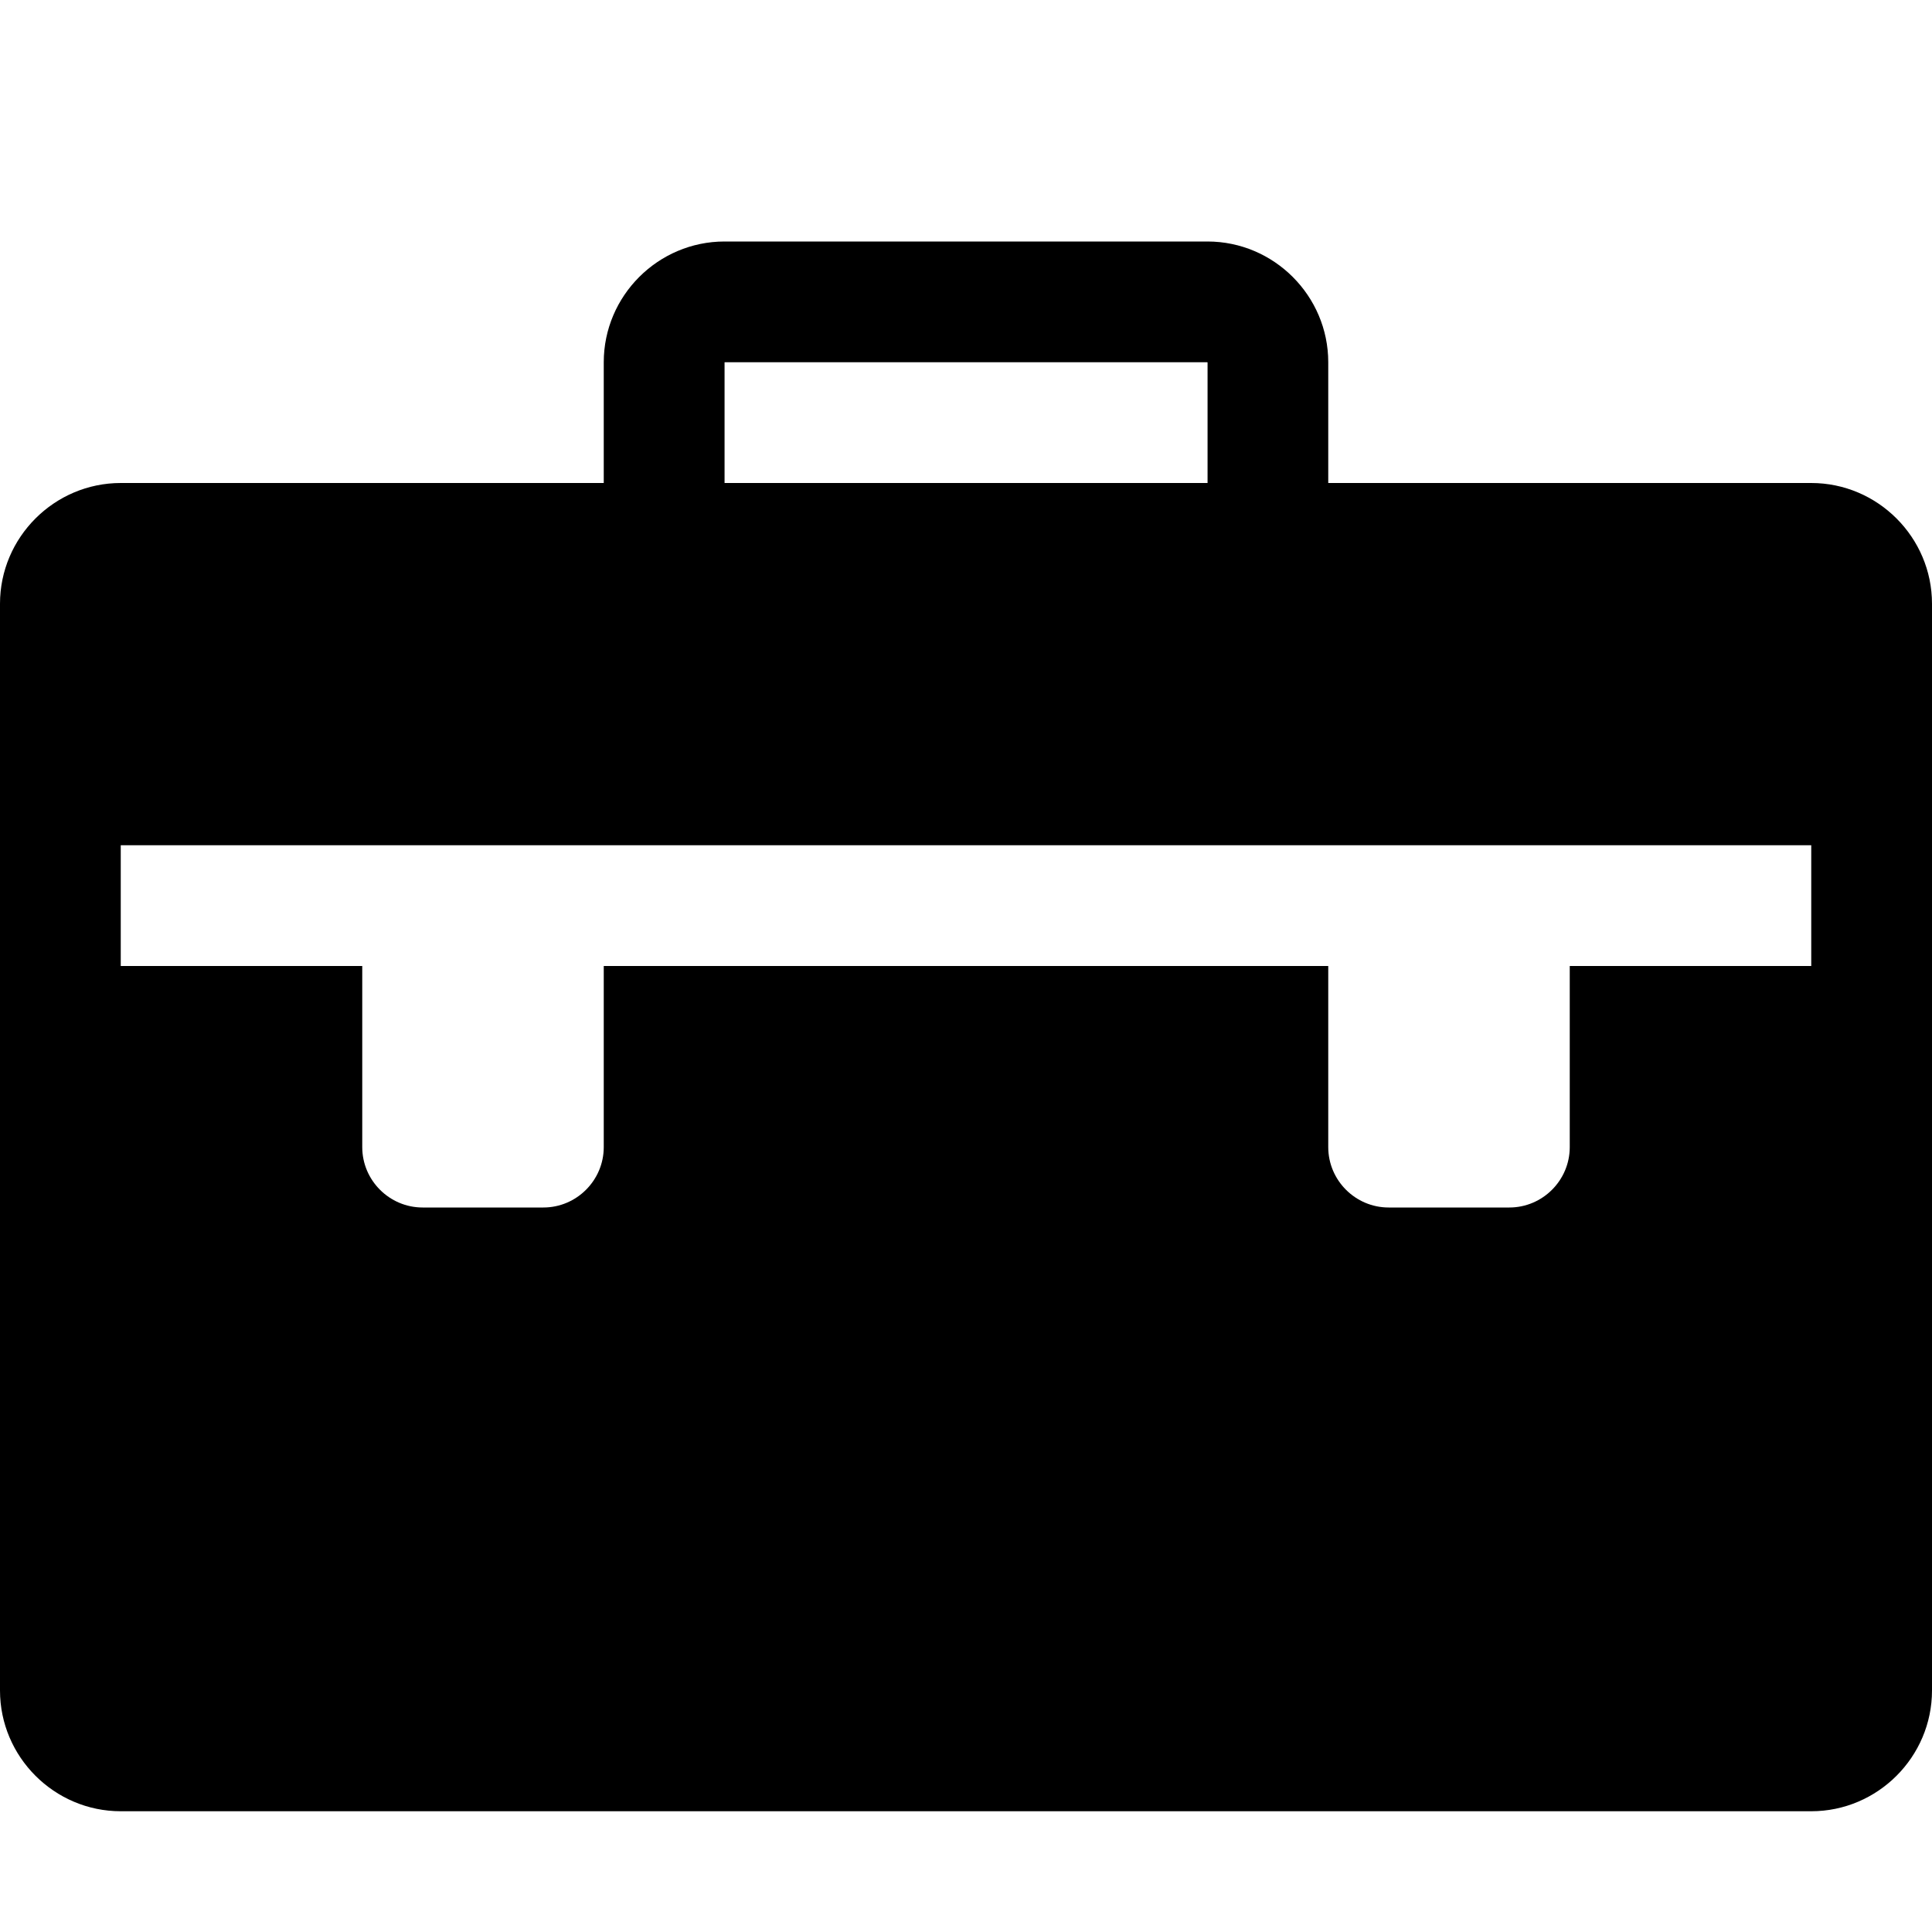
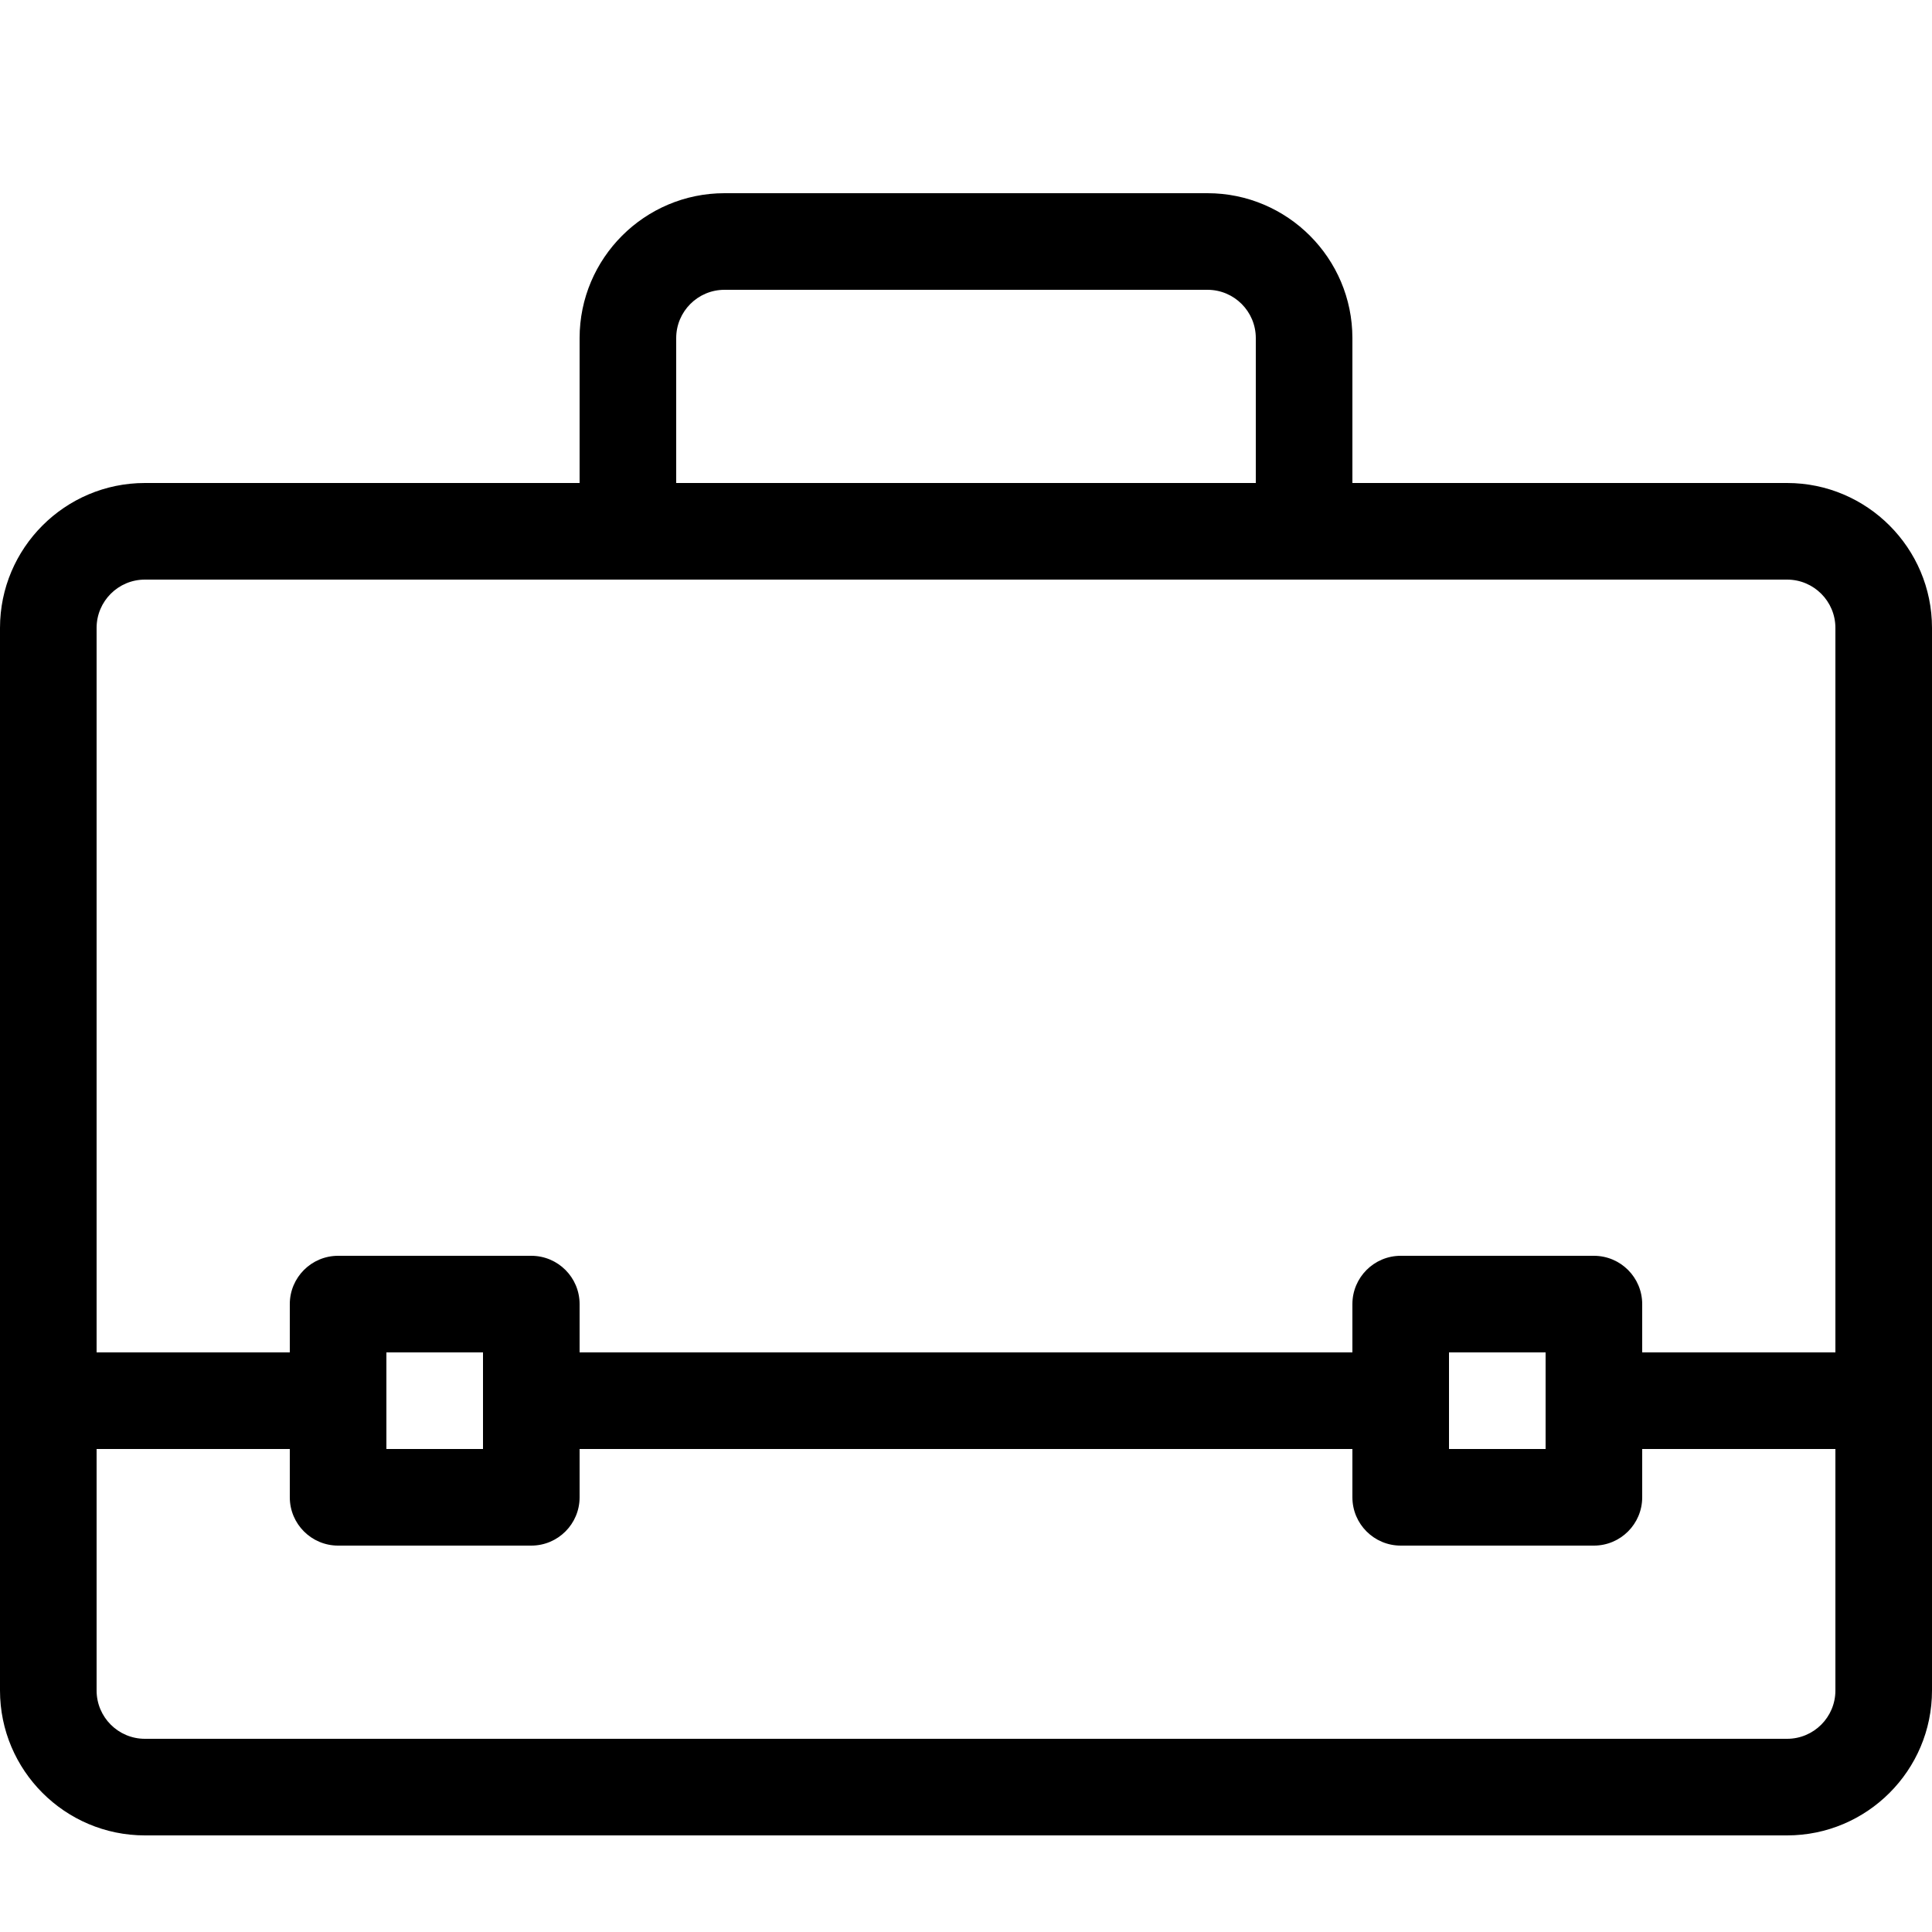
- <svg xmlns="http://www.w3.org/2000/svg" version="1.1" width="32" height="32" viewBox="0 0 32 32">
-   <path d="M30 8h-8v-2c0-1.1-0.9-2-2-2h-8c-1.1 0-2 0.9-2 2v2h-8c-1.1 0-2 0.9-2 2v18c0 1.1 0.9 2 2 2h28c1.1 0 2-0.9 2-2v-18c0-1.1-0.9-2-2-2zM12 6.004c0.001-0.001 0.002-0.003 0.004-0.004h7.993c0.001 0.001 0.003 0.002 0.004 0.004v1.996h-8v-1.996zM30 16h-4v3c0 0.55-0.45 1-1 1h-2c-0.55 0-1-0.45-1-1v-3h-12v3c0 0.55-0.45 1-1 1h-2c-0.55 0-1-0.45-1-1v-3h-4v-2h28v2z" />
+ <svg xmlns="http://www.w3.org/2000/svg" version="1.1" width="20" height="20" viewBox="0 0 20 20">
+   <path fill="#000000" d="M18.5 5h-4.5v-1.5c0-0.827-0.673-1.5-1.5-1.5h-5c-0.827 0-1.5 0.673-1.5 1.5v1.5h-4.5c-0.827 0-1.5 0.673-1.5 1.5v11c0 0.827 0.673 1.5 1.5 1.5h17c0.827 0 1.5-0.673 1.5-1.5v-11c0-0.827-0.673-1.5-1.5-1.5zM7 3.5c0-0.276 0.224-0.5 0.5-0.5h5c0.276 0 0.5 0.224 0.5 0.5v1.5h-6v-1.5zM1.5 6h17c0.276 0 0.5 0.224 0.5 0.5v7.5h-2v-0.5c0-0.276-0.224-0.5-0.5-0.5h-2c-0.276 0-0.5 0.224-0.5 0.5v0.5h-8v-0.5c0-0.276-0.224-0.5-0.5-0.5h-2c-0.276 0-0.5 0.224-0.5 0.5v0.5h-2v-7.5c0-0.276 0.224-0.5 0.5-0.5zM16 14v1h-1v-1h1zM5 14v1h-1v-1h1zM18.5 18h-17c-0.276 0-0.5-0.224-0.5-0.5v-2.5h2v0.5c0 0.276 0.224 0.5 0.5 0.5h2c0.276 0 0.5-0.224 0.5-0.5v-0.5h8v0.5c0 0.276 0.224 0.5 0.5 0.5h2c0.276 0 0.5-0.224 0.5-0.5v-0.5h2v2.5c0 0.276-0.224 0.5-0.5 0.5z" />
</svg>
